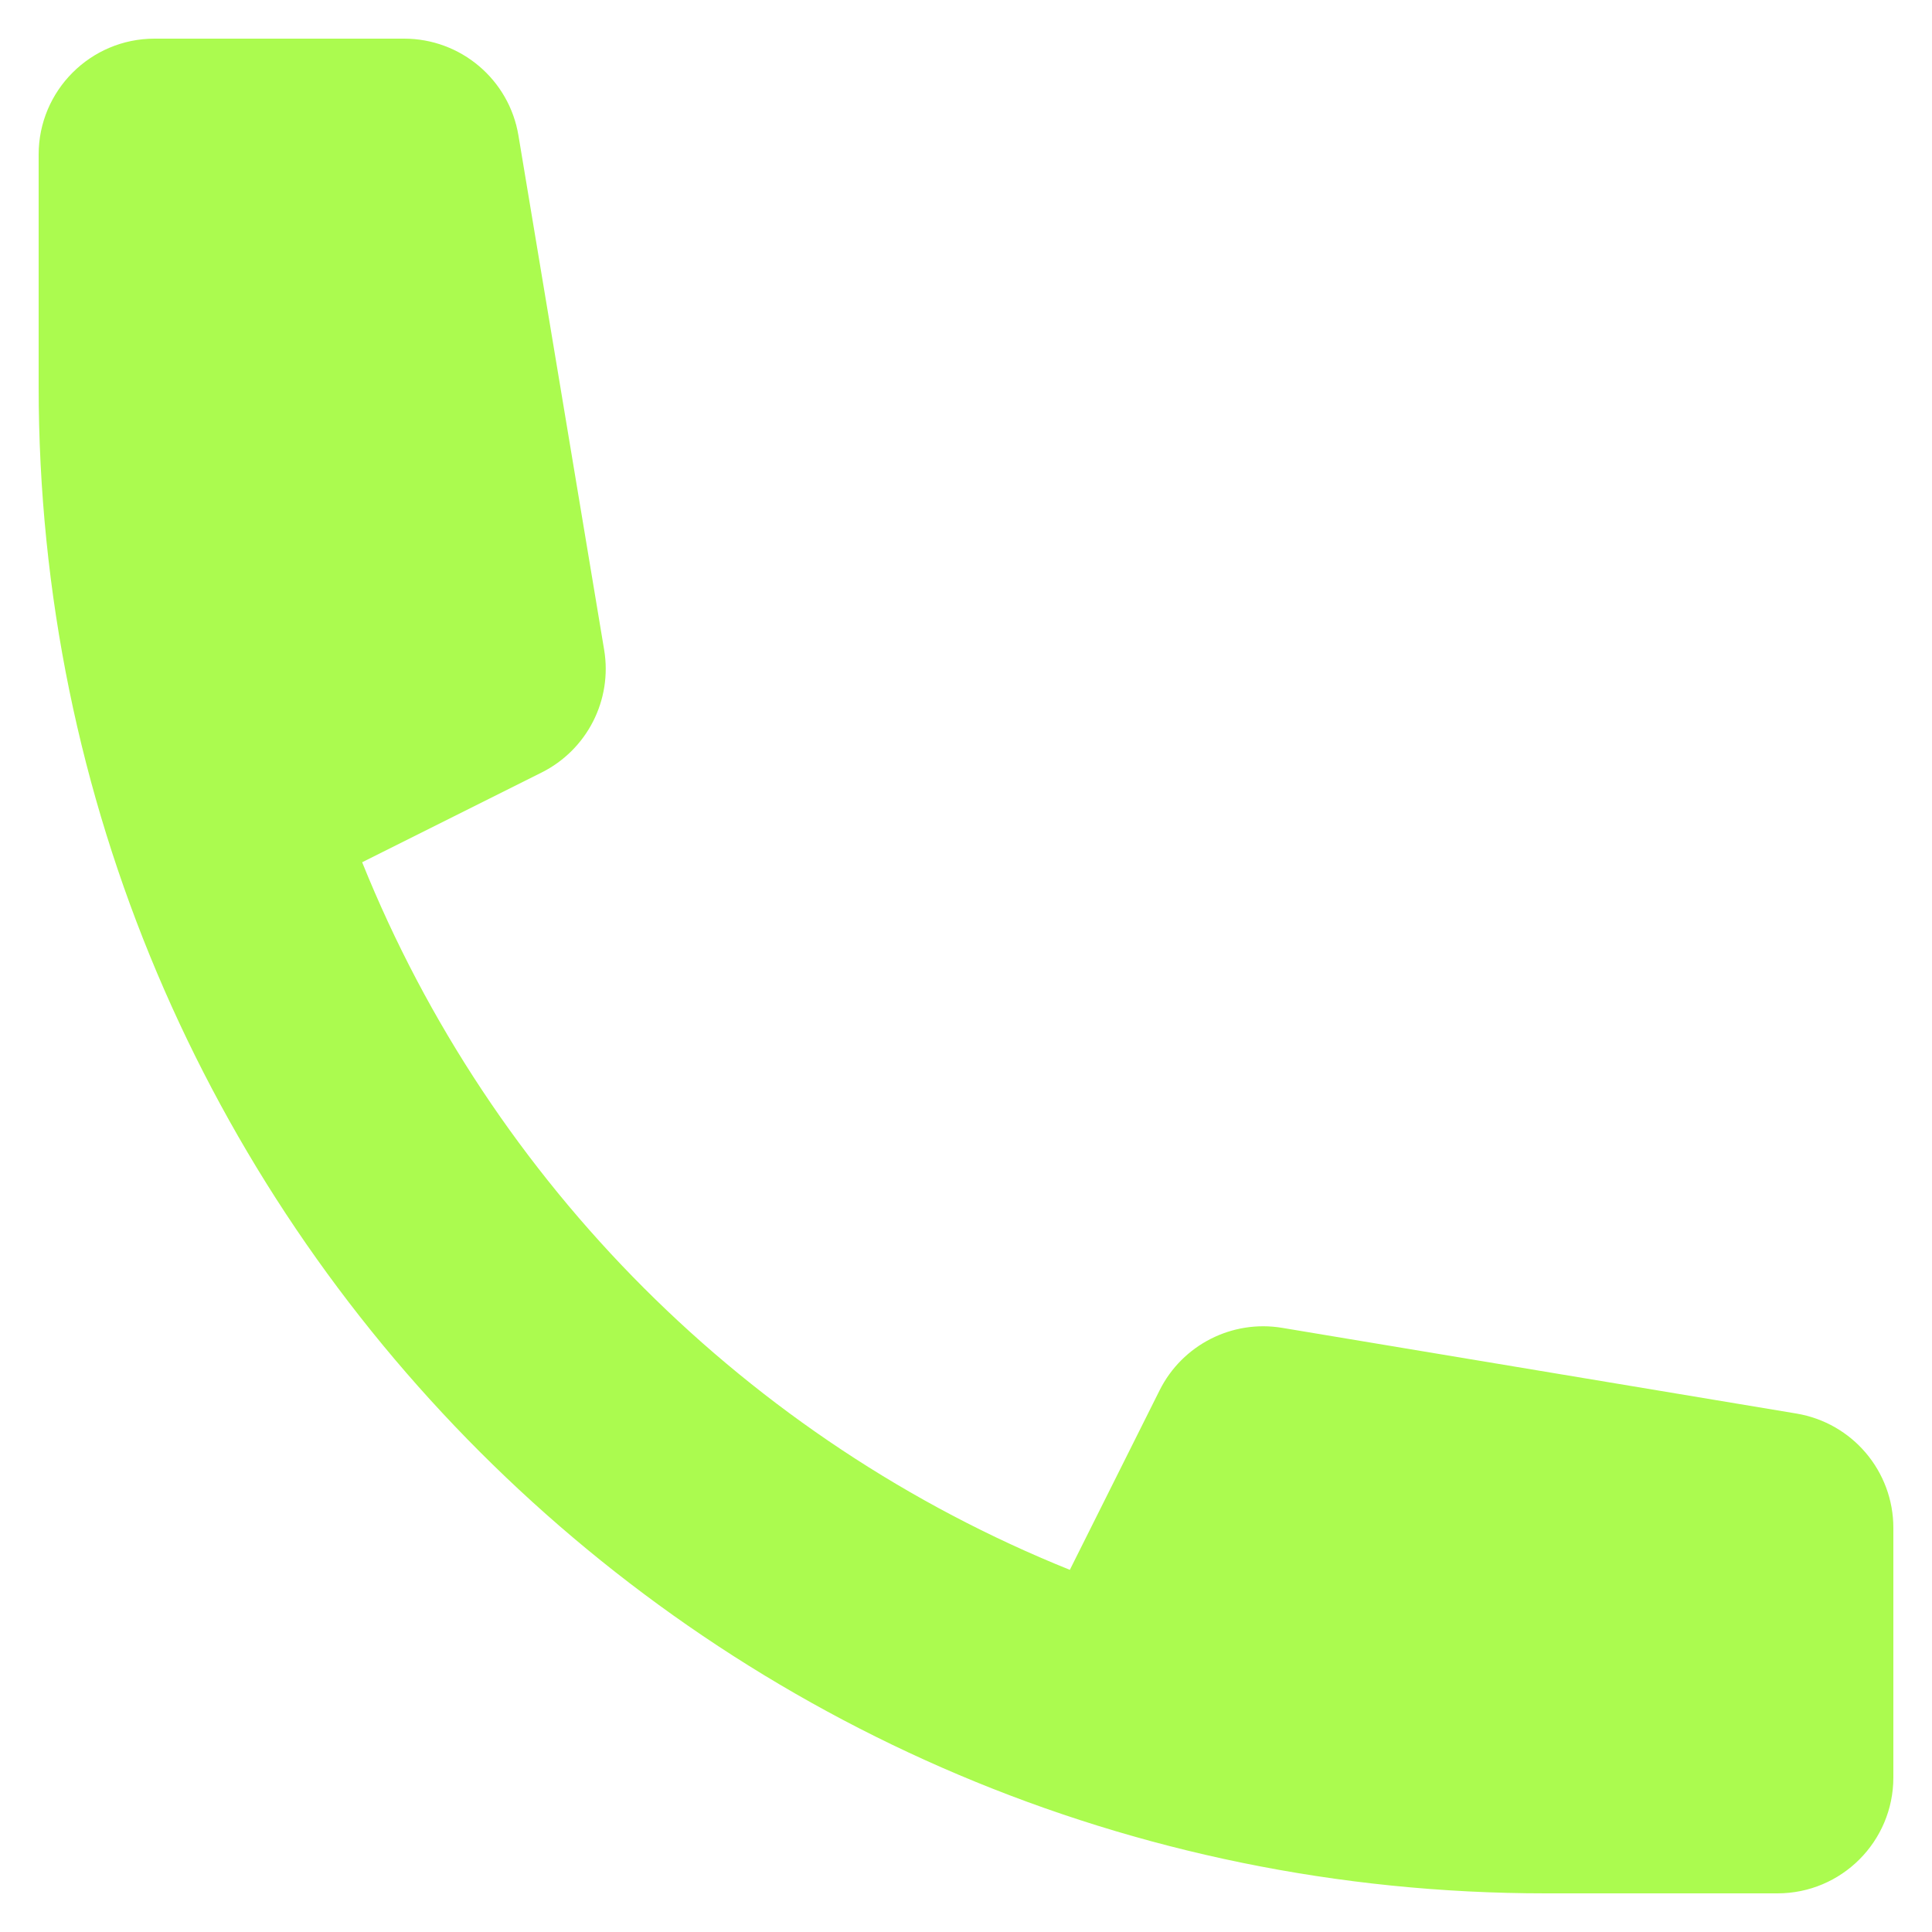
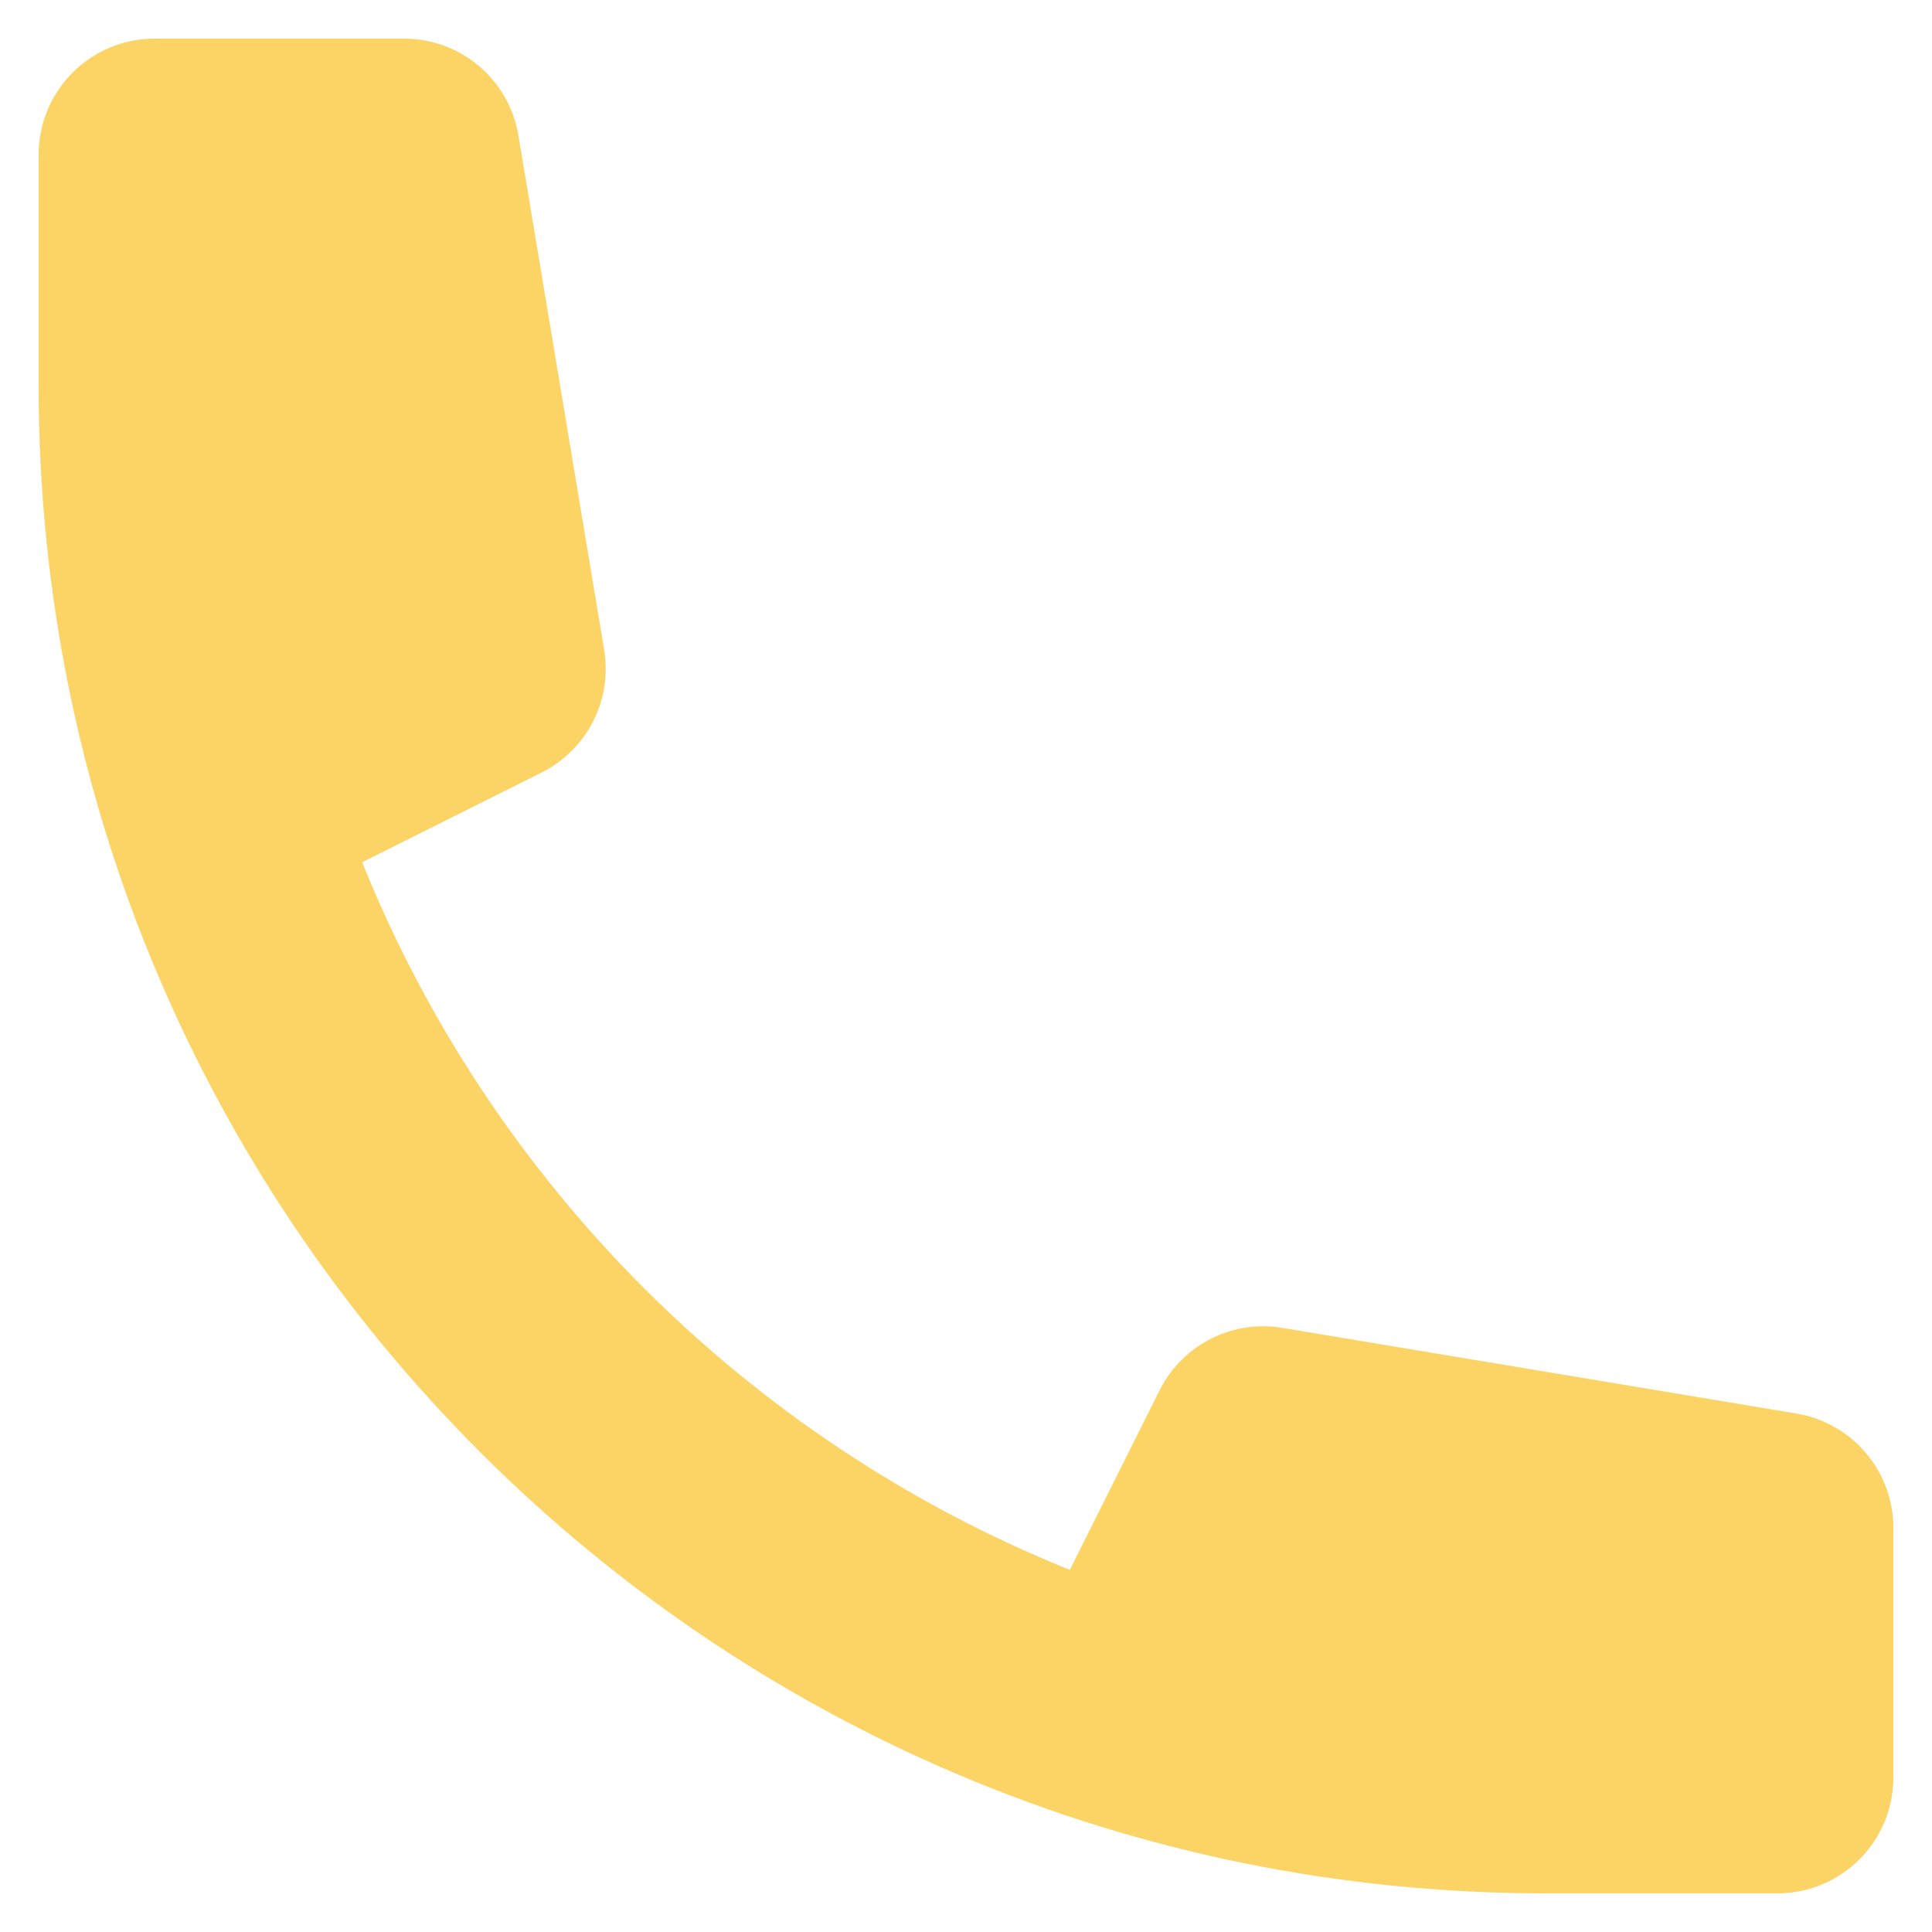
<svg xmlns="http://www.w3.org/2000/svg" width="20" height="20" viewBox="0 0 20 20" fill="none">
-   <path d="M0.4 1.6C0.4 0.938 0.937 0.4 1.6 0.4H4.183C4.77 0.4 5.271 0.824 5.367 1.403L6.254 6.726C6.341 7.246 6.078 7.761 5.607 7.997L3.749 8.926C5.089 12.254 7.746 14.911 11.075 16.251L12.004 14.393C12.239 13.922 12.755 13.659 13.274 13.746L18.597 14.633C19.176 14.73 19.6 15.23 19.6 15.817V18.4C19.6 19.063 19.063 19.6 18.4 19.6H16C7.384 19.6 0.4 12.616 0.4 4V1.6Z" fill="#ABFB4F" />
+   <path d="M0.4 1.6C0.4 0.938 0.937 0.4 1.6 0.4H4.183C4.77 0.4 5.271 0.824 5.367 1.403L6.254 6.726C6.341 7.246 6.078 7.761 5.607 7.997L3.749 8.926C5.089 12.254 7.746 14.911 11.075 16.251L12.004 14.393C12.239 13.922 12.755 13.659 13.274 13.746L18.597 14.633C19.176 14.73 19.6 15.23 19.6 15.817V18.4C19.6 19.063 19.063 19.6 18.4 19.6H16C7.384 19.6 0.4 12.616 0.4 4V1.6Z" fill="#FCD466" />
</svg>
